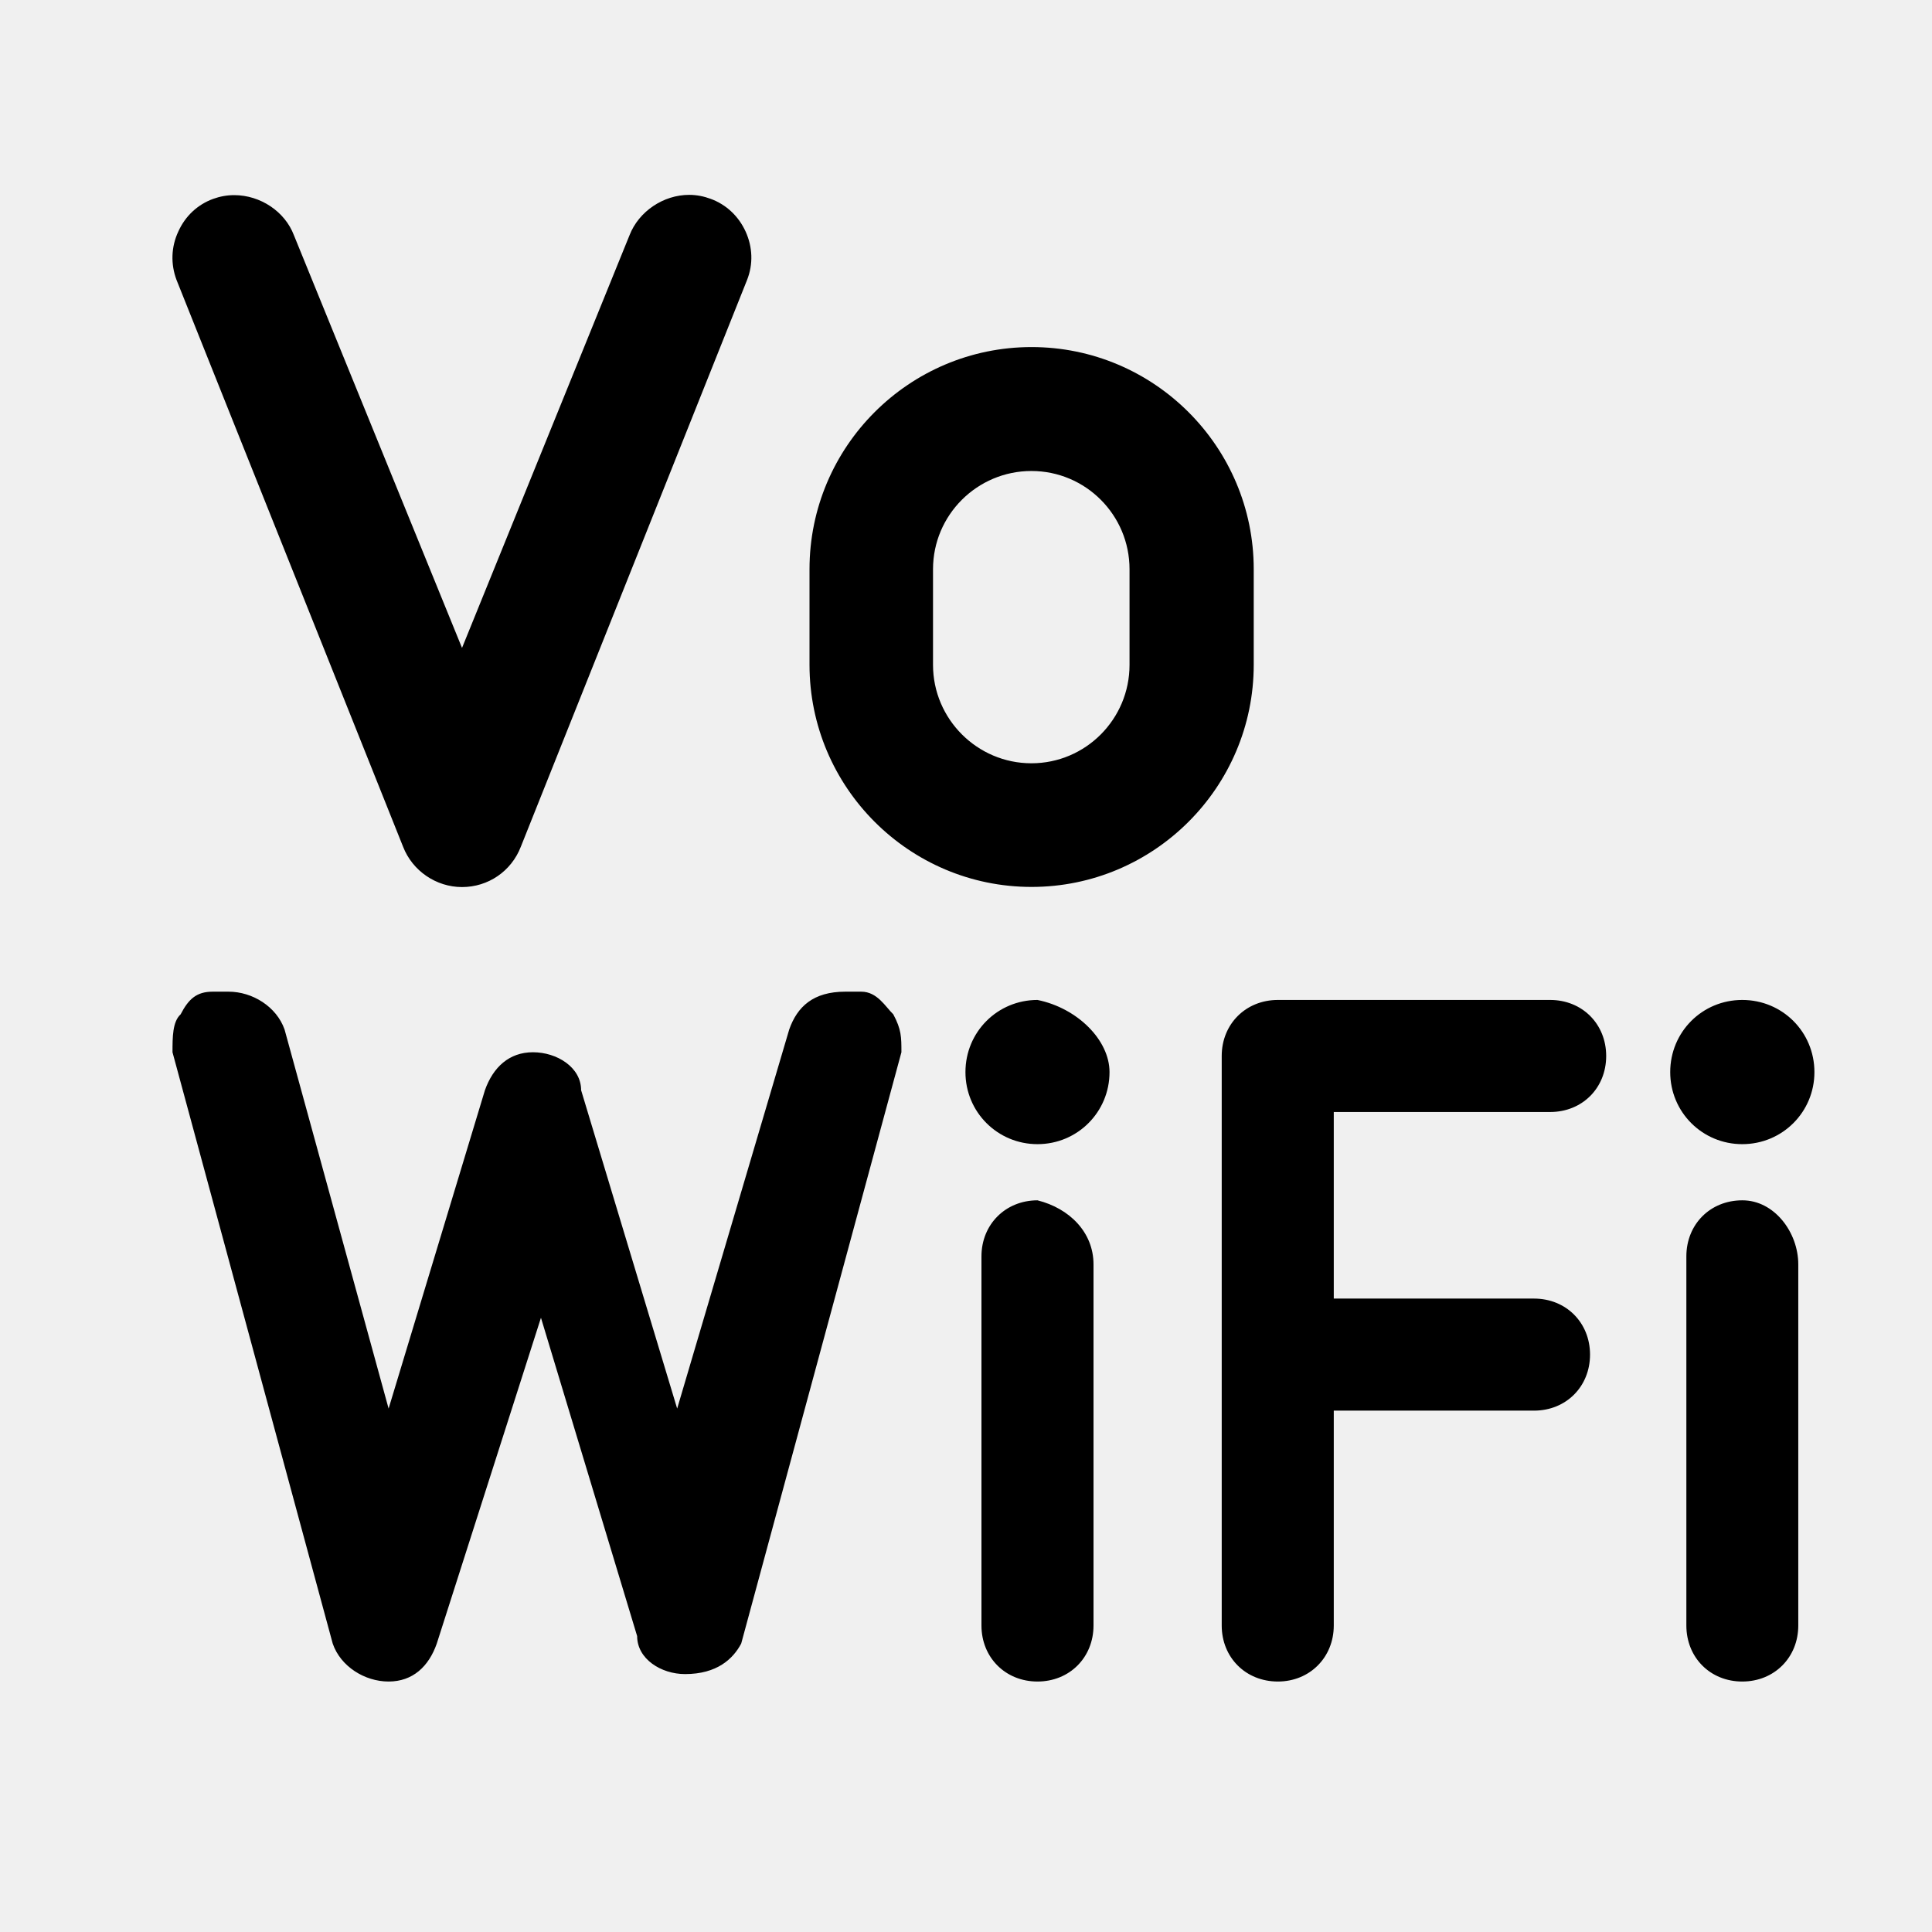
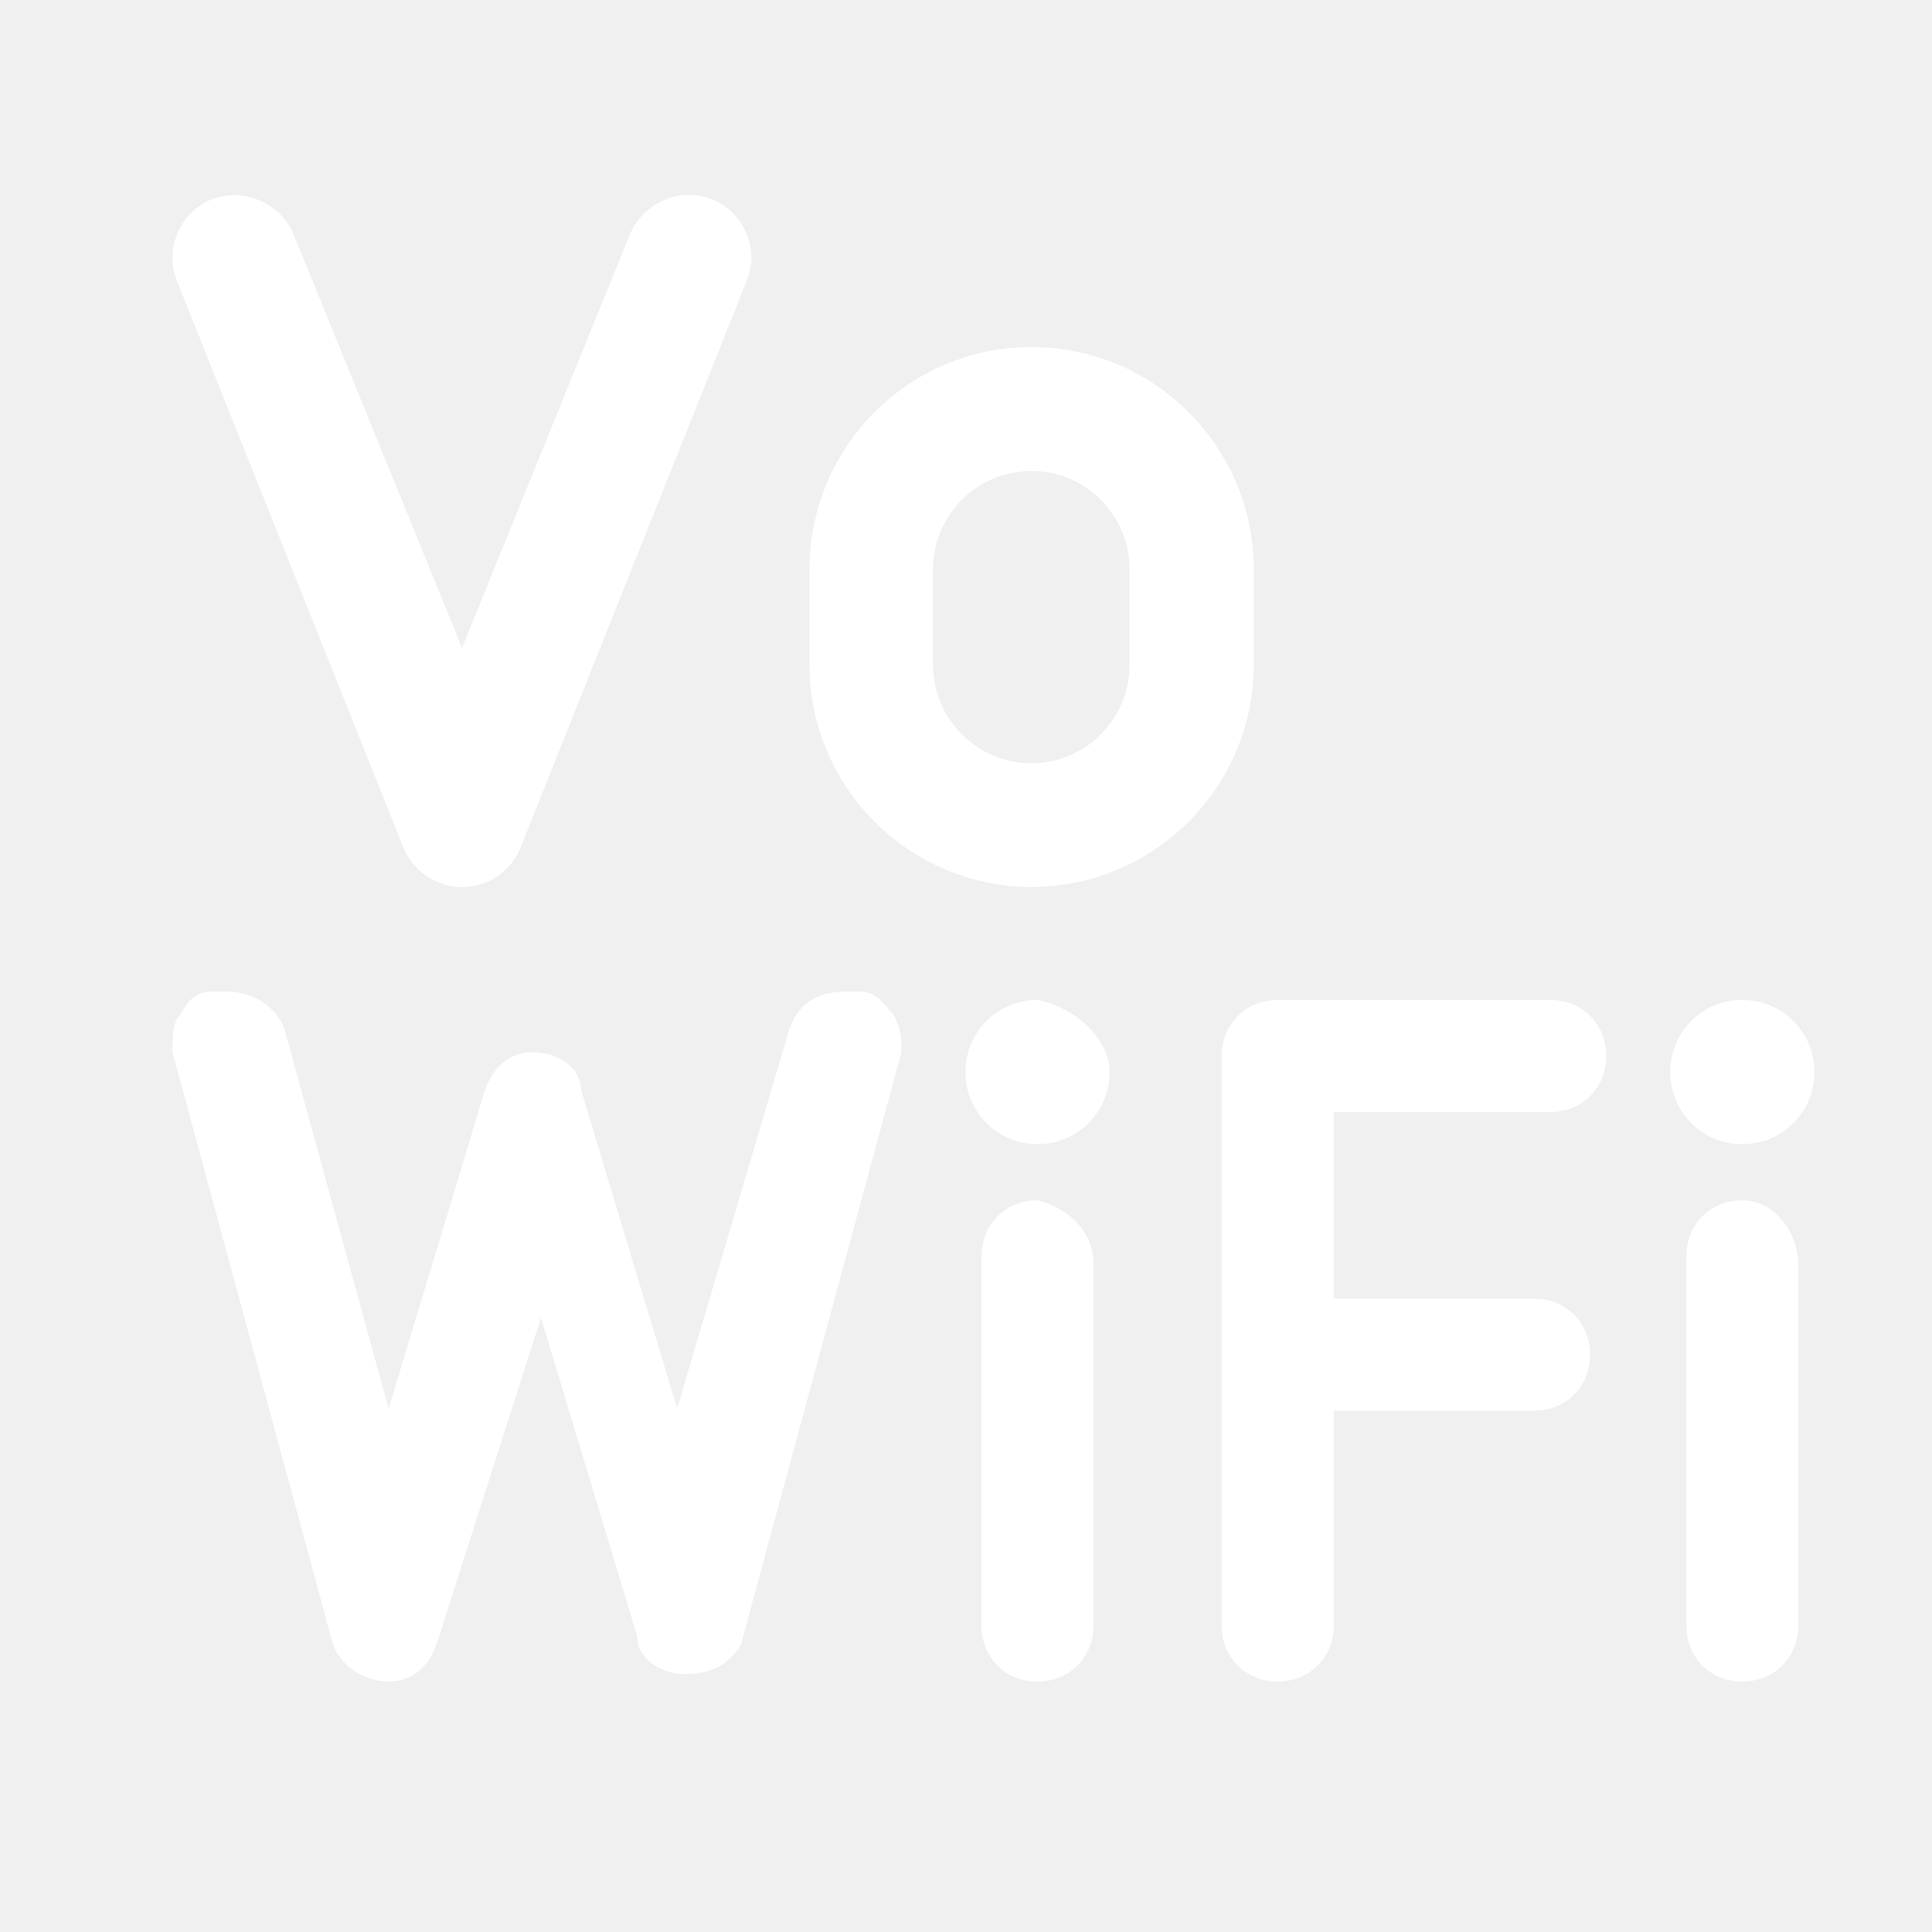
<svg xmlns="http://www.w3.org/2000/svg" width="512" height="512" viewBox="0 0 14 14" role="img" aria-label="bd_stat_vowifi">
-   <path fill="#000000" d="M3.348,6.428c0.189,0,0.357-0.114,0.426-0.292l1.639-4.106c0.046-0.115,0.041-0.24-0.01-0.352 C5.352,1.566,5.262,1.482,5.15,1.441C5.102,1.423,5.049,1.412,4.994,1.412c-0.187,0-0.365,0.12-0.432,0.292L3.348,4.695L2.13,1.705 C2.065,1.533,1.887,1.414,1.697,1.414c-0.054,0-0.105,0.01-0.152,0.027C1.432,1.482,1.342,1.566,1.292,1.678 C1.24,1.789,1.236,1.913,1.279,2.028l1.642,4.108C2.989,6.311,3.161,6.428,3.348,6.428z M9.085,4.817c0,0.888-0.723,1.61-1.61,1.61 c-0.888,0-1.609-0.723-1.609-1.61V4.125c0-0.889,0.722-1.61,1.609-1.61c0.888,0,1.61,0.722,1.61,1.61V4.817z M8.185,4.125 c0-0.393-0.318-0.712-0.711-0.712c-0.393,0-0.713,0.319-0.713,0.712v0.693c0,0.392,0.32,0.713,0.713,0.713 c0.393,0,0.711-0.32,0.711-0.713V4.125z M9.665,8.059V9.41h1.451c0.232,0,0.406,0.174,0.406,0.406c0,0.232-0.174,0.406-0.406,0.406 H9.665v1.557c0,0.232-0.175,0.406-0.405,0.406c-0.233,0-0.407-0.174-0.407-0.406V7.652c0-0.232,0.175-0.406,0.407-0.406h1.973 c0.232,0,0.406,0.174,0.406,0.406c0,0.233-0.174,0.406-0.406,0.406H9.665z M7.924,9.162v2.617c0,0.232-0.174,0.406-0.406,0.406 c-0.232,0-0.406-0.174-0.406-0.406V9.104c0-0.232,0.175-0.406,0.406-0.406C7.75,8.756,7.924,8.93,7.924,9.162z M8.04,7.769 c0,0.289-0.232,0.522-0.522,0.522c-0.289,0-0.522-0.232-0.522-0.522c0-0.291,0.232-0.523,0.522-0.523 C7.808,7.305,8.04,7.537,8.04,7.769z M13.031,9.162v2.617c0,0.232-0.174,0.406-0.406,0.406c-0.232,0-0.405-0.174-0.405-0.406V9.104 c0-0.232,0.173-0.406,0.405-0.406C12.857,8.697,13.031,8.93,13.031,9.162z M12.103,7.769c0-0.291,0.232-0.523,0.522-0.523 c0.291,0,0.523,0.232,0.523,0.523c0,0.289-0.232,0.522-0.523,0.522C12.336,8.291,12.103,8.059,12.103,7.769z M4.964,12.131 c-0.174,0-0.347-0.11-0.347-0.275L3.92,9.549L3.165,11.91c-0.058,0.166-0.174,0.275-0.349,0.275c-0.173,0-0.348-0.109-0.405-0.275 L1.25,7.625c0-0.11,0-0.221,0.059-0.275C1.366,7.24,1.424,7.186,1.541,7.186c0.058,0,0.058,0,0.115,0 c0.174,0,0.348,0.109,0.406,0.274l0.754,2.747L3.514,7.9c0.059-0.166,0.175-0.275,0.348-0.275c0.174,0,0.349,0.109,0.349,0.275 l0.696,2.307L5.719,7.46c0.058-0.165,0.174-0.274,0.406-0.274c0.059,0,0.059,0,0.116,0c0.116,0,0.175,0.109,0.232,0.164 c0.059,0.11,0.059,0.165,0.059,0.275L5.371,11.91C5.312,12.021,5.196,12.131,4.964,12.131L4.964,12.131z" />
+   <path fill="#ffffff" d="M3.348,6.428c0.189,0,0.357-0.114,0.426-0.292l1.639-4.106c0.046-0.115,0.041-0.24-0.01-0.352 C5.352,1.566,5.262,1.482,5.15,1.441C5.102,1.423,5.049,1.412,4.994,1.412c-0.187,0-0.365,0.12-0.432,0.292L3.348,4.695L2.13,1.705 C2.065,1.533,1.887,1.414,1.697,1.414c-0.054,0-0.105,0.01-0.152,0.027C1.432,1.482,1.342,1.566,1.292,1.678 C1.24,1.789,1.236,1.913,1.279,2.028l1.642,4.108C2.989,6.311,3.161,6.428,3.348,6.428z M9.085,4.817c0,0.888-0.723,1.61-1.61,1.61 c-0.888,0-1.609-0.723-1.609-1.61V4.125c0-0.889,0.722-1.61,1.609-1.61c0.888,0,1.61,0.722,1.61,1.61V4.817z M8.185,4.125 c0-0.393-0.318-0.712-0.711-0.712c-0.393,0-0.713,0.319-0.713,0.712v0.693c0,0.392,0.32,0.713,0.713,0.713 c0.393,0,0.711-0.32,0.711-0.713V4.125z M9.665,8.059V9.41h1.451c0.232,0,0.406,0.174,0.406,0.406c0,0.232-0.174,0.406-0.406,0.406 H9.665v1.557c0,0.232-0.175,0.406-0.405,0.406c-0.233,0-0.407-0.174-0.407-0.406V7.652c0-0.232,0.175-0.406,0.407-0.406h1.973 c0.232,0,0.406,0.174,0.406,0.406c0,0.233-0.174,0.406-0.406,0.406H9.665z M7.924,9.162v2.617c0,0.232-0.174,0.406-0.406,0.406 c-0.232,0-0.406-0.174-0.406-0.406V9.104c0-0.232,0.175-0.406,0.406-0.406C7.75,8.756,7.924,8.93,7.924,9.162z M8.04,7.769 c0,0.289-0.232,0.522-0.522,0.522c-0.289,0-0.522-0.232-0.522-0.522c0-0.291,0.232-0.523,0.522-0.523 C7.808,7.305,8.04,7.537,8.04,7.769z M13.031,9.162v2.617c0,0.232-0.174,0.406-0.406,0.406c-0.232,0-0.405-0.174-0.405-0.406V9.104 c0-0.232,0.173-0.406,0.405-0.406C12.857,8.697,13.031,8.93,13.031,9.162z M12.103,7.769c0-0.291,0.232-0.523,0.522-0.523 c0.291,0,0.523,0.232,0.523,0.523c0,0.289-0.232,0.522-0.523,0.522C12.336,8.291,12.103,8.059,12.103,7.769z M4.964,12.131 c-0.174,0-0.347-0.11-0.347-0.275L3.92,9.549L3.165,11.91c-0.058,0.166-0.174,0.275-0.349,0.275c-0.173,0-0.348-0.109-0.405-0.275 L1.25,7.625c0-0.11,0-0.221,0.059-0.275C1.366,7.24,1.424,7.186,1.541,7.186c0.058,0,0.058,0,0.115,0 c0.174,0,0.348,0.109,0.406,0.274l0.754,2.747L3.514,7.9c0.059-0.166,0.175-0.275,0.348-0.275c0.174,0,0.349,0.109,0.349,0.275 l0.696,2.307L5.719,7.46c0.058-0.165,0.174-0.274,0.406-0.274c0.059,0,0.059,0,0.116,0c0.116,0,0.175,0.109,0.232,0.164 c0.059,0.11,0.059,0.165,0.059,0.275L5.371,11.91C5.312,12.021,5.196,12.131,4.964,12.131L4.964,12.131z" />
</svg>
